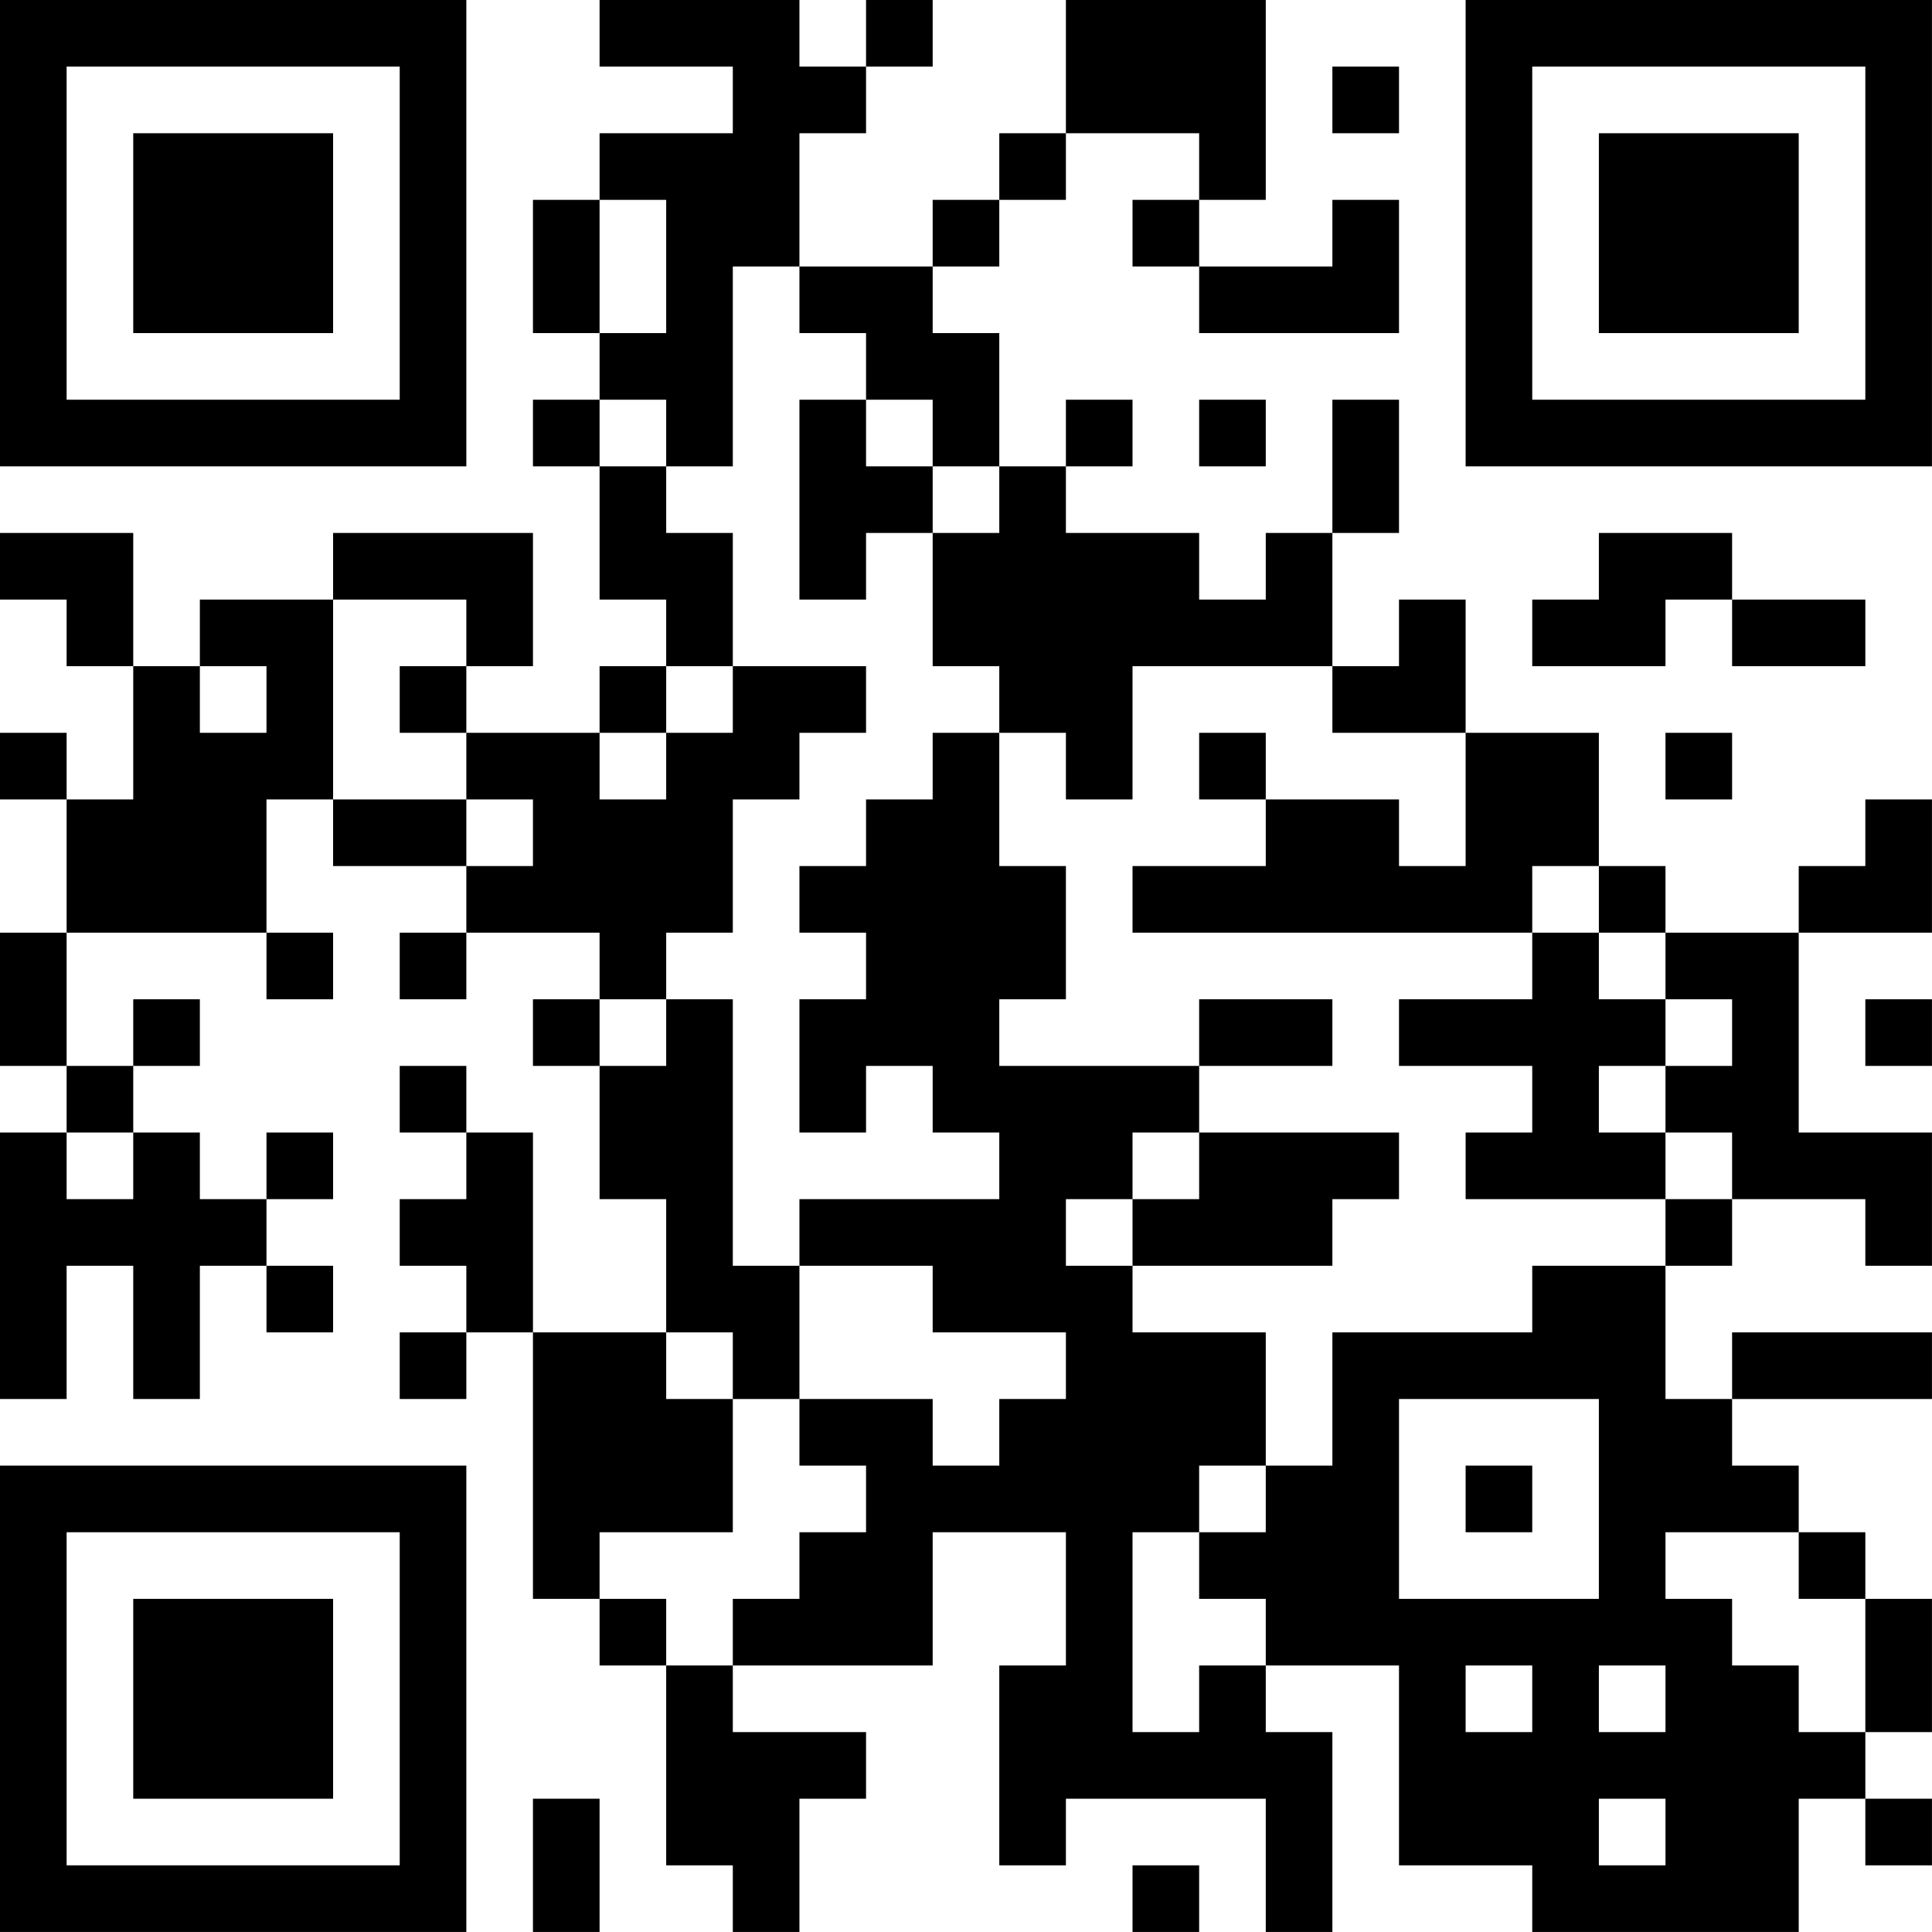
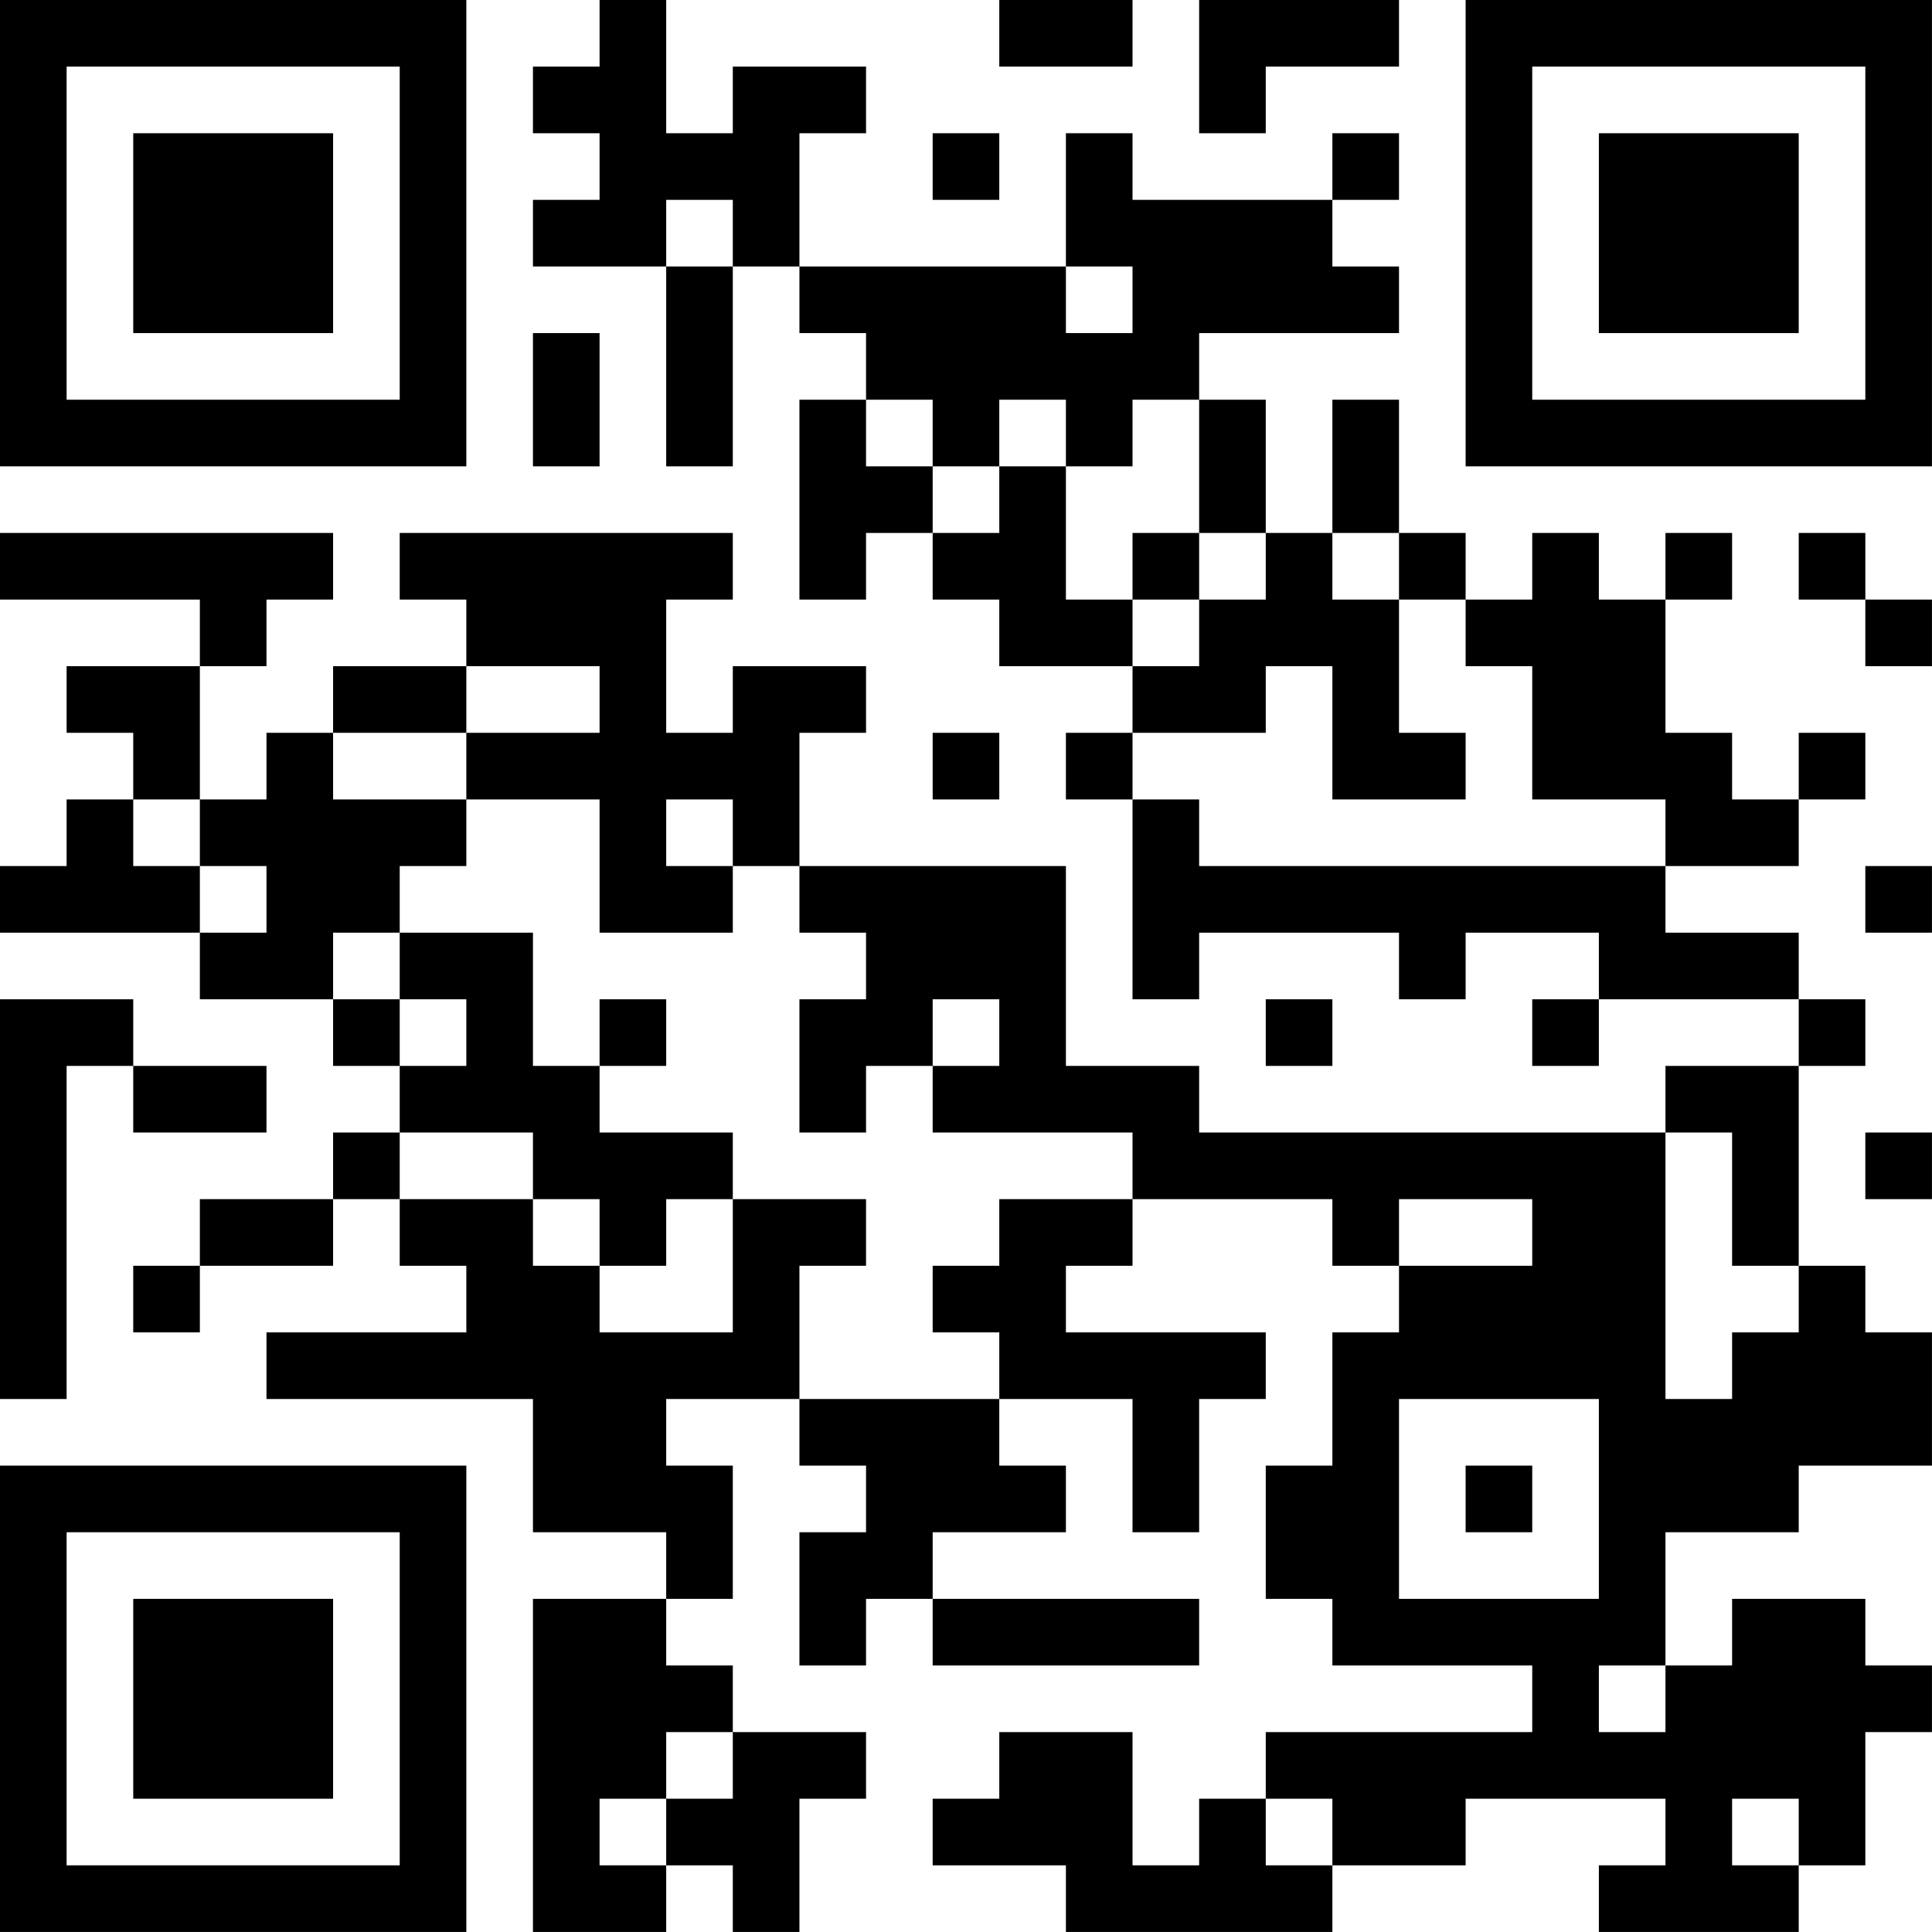
<svg xmlns="http://www.w3.org/2000/svg" version="1.1" width="500" height="500" viewBox="0 0 500 500">
  <rect x="0" y="0" width="500" height="500" fill="#ffffff" />
  <g transform="scale(17.241)">
    <g transform="translate(0,0)">
-       <path fill-rule="evenodd" d="M9 0L9 1L11 1L11 2L9 2L9 3L8 3L8 5L9 5L9 6L8 6L8 7L9 7L9 9L10 9L10 10L9 10L9 11L7 11L7 10L8 10L8 8L5 8L5 9L3 9L3 10L2 10L2 8L0 8L0 9L1 9L1 10L2 10L2 12L1 12L1 11L0 11L0 12L1 12L1 14L0 14L0 16L1 16L1 17L0 17L0 21L1 21L1 19L2 19L2 21L3 21L3 19L4 19L4 20L5 20L5 19L4 19L4 18L5 18L5 17L4 17L4 18L3 18L3 17L2 17L2 16L3 16L3 15L2 15L2 16L1 16L1 14L4 14L4 15L5 15L5 14L4 14L4 12L5 12L5 13L7 13L7 14L6 14L6 15L7 15L7 14L9 14L9 15L8 15L8 16L9 16L9 18L10 18L10 20L8 20L8 17L7 17L7 16L6 16L6 17L7 17L7 18L6 18L6 19L7 19L7 20L6 20L6 21L7 21L7 20L8 20L8 24L9 24L9 25L10 25L10 28L11 28L11 29L12 29L12 27L13 27L13 26L11 26L11 25L14 25L14 23L16 23L16 25L15 25L15 28L16 28L16 27L19 27L19 29L20 29L20 26L19 26L19 25L21 25L21 28L23 28L23 29L27 29L27 27L28 27L28 28L29 28L29 27L28 27L28 26L29 26L29 24L28 24L28 23L27 23L27 22L26 22L26 21L29 21L29 20L26 20L26 21L25 21L25 19L26 19L26 18L28 18L28 19L29 19L29 17L27 17L27 14L29 14L29 12L28 12L28 13L27 13L27 14L25 14L25 13L24 13L24 11L22 11L22 9L21 9L21 10L20 10L20 8L21 8L21 6L20 6L20 8L19 8L19 9L18 9L18 8L16 8L16 7L17 7L17 6L16 6L16 7L15 7L15 5L14 5L14 4L15 4L15 3L16 3L16 2L18 2L18 3L17 3L17 4L18 4L18 5L21 5L21 3L20 3L20 4L18 4L18 3L19 3L19 0L16 0L16 2L15 2L15 3L14 3L14 4L12 4L12 2L13 2L13 1L14 1L14 0L13 0L13 1L12 1L12 0ZM20 1L20 2L21 2L21 1ZM9 3L9 5L10 5L10 3ZM11 4L11 7L10 7L10 6L9 6L9 7L10 7L10 8L11 8L11 10L10 10L10 11L9 11L9 12L10 12L10 11L11 11L11 10L13 10L13 11L12 11L12 12L11 12L11 14L10 14L10 15L9 15L9 16L10 16L10 15L11 15L11 19L12 19L12 21L11 21L11 20L10 20L10 21L11 21L11 23L9 23L9 24L10 24L10 25L11 25L11 24L12 24L12 23L13 23L13 22L12 22L12 21L14 21L14 22L15 22L15 21L16 21L16 20L14 20L14 19L12 19L12 18L15 18L15 17L14 17L14 16L13 16L13 17L12 17L12 15L13 15L13 14L12 14L12 13L13 13L13 12L14 12L14 11L15 11L15 13L16 13L16 15L15 15L15 16L18 16L18 17L17 17L17 18L16 18L16 19L17 19L17 20L19 20L19 22L18 22L18 23L17 23L17 26L18 26L18 25L19 25L19 24L18 24L18 23L19 23L19 22L20 22L20 20L23 20L23 19L25 19L25 18L26 18L26 17L25 17L25 16L26 16L26 15L25 15L25 14L24 14L24 13L23 13L23 14L17 14L17 13L19 13L19 12L21 12L21 13L22 13L22 11L20 11L20 10L17 10L17 12L16 12L16 11L15 11L15 10L14 10L14 8L15 8L15 7L14 7L14 6L13 6L13 5L12 5L12 4ZM12 6L12 9L13 9L13 8L14 8L14 7L13 7L13 6ZM18 6L18 7L19 7L19 6ZM24 8L24 9L23 9L23 10L25 10L25 9L26 9L26 10L28 10L28 9L26 9L26 8ZM5 9L5 12L7 12L7 13L8 13L8 12L7 12L7 11L6 11L6 10L7 10L7 9ZM3 10L3 11L4 11L4 10ZM18 11L18 12L19 12L19 11ZM25 11L25 12L26 12L26 11ZM23 14L23 15L21 15L21 16L23 16L23 17L22 17L22 18L25 18L25 17L24 17L24 16L25 16L25 15L24 15L24 14ZM18 15L18 16L20 16L20 15ZM28 15L28 16L29 16L29 15ZM1 17L1 18L2 18L2 17ZM18 17L18 18L17 18L17 19L20 19L20 18L21 18L21 17ZM21 21L21 24L24 24L24 21ZM22 22L22 23L23 23L23 22ZM25 23L25 24L26 24L26 25L27 25L27 26L28 26L28 24L27 24L27 23ZM22 25L22 26L23 26L23 25ZM24 25L24 26L25 26L25 25ZM8 27L8 29L9 29L9 27ZM24 27L24 28L25 28L25 27ZM17 28L17 29L18 29L18 28ZM0 0L0 7L7 7L7 0ZM1 1L1 6L6 6L6 1ZM2 2L2 5L5 5L5 2ZM22 0L22 7L29 7L29 0ZM23 1L23 6L28 6L28 1ZM24 2L24 5L27 5L27 2ZM0 22L0 29L7 29L7 22ZM1 23L1 28L6 28L6 23ZM2 24L2 27L5 27L5 24Z" fill="#000000" />
+       <path fill-rule="evenodd" d="M9 0L9 1L8 1L8 2L9 2L9 3L8 3L8 4L10 4L10 7L11 7L11 4L12 4L12 5L13 5L13 6L12 6L12 9L13 9L13 8L14 8L14 9L15 9L15 10L17 10L17 11L16 11L16 12L17 12L17 15L18 15L18 14L21 14L21 15L22 15L22 14L24 14L24 15L23 15L23 16L24 16L24 15L27 15L27 16L25 16L25 17L18 17L18 16L16 16L16 13L12 13L12 11L13 11L13 10L11 10L11 11L10 11L10 9L11 9L11 8L6 8L6 9L7 9L7 10L5 10L5 11L4 11L4 12L3 12L3 10L4 10L4 9L5 9L5 8L0 8L0 9L3 9L3 10L1 10L1 11L2 11L2 12L1 12L1 13L0 13L0 14L3 14L3 15L5 15L5 16L6 16L6 17L5 17L5 18L3 18L3 19L2 19L2 20L3 20L3 19L5 19L5 18L6 18L6 19L7 19L7 20L4 20L4 21L8 21L8 23L10 23L10 24L8 24L8 29L10 29L10 28L11 28L11 29L12 29L12 27L13 27L13 26L11 26L11 25L10 25L10 24L11 24L11 22L10 22L10 21L12 21L12 22L13 22L13 23L12 23L12 25L13 25L13 24L14 24L14 25L18 25L18 24L14 24L14 23L16 23L16 22L15 22L15 21L17 21L17 23L18 23L18 21L19 21L19 20L16 20L16 19L17 19L17 18L20 18L20 19L21 19L21 20L20 20L20 22L19 22L19 24L20 24L20 25L23 25L23 26L19 26L19 27L18 27L18 28L17 28L17 26L15 26L15 27L14 27L14 28L16 28L16 29L20 29L20 28L22 28L22 27L25 27L25 28L24 28L24 29L27 29L27 28L28 28L28 26L29 26L29 25L28 25L28 24L26 24L26 25L25 25L25 23L27 23L27 22L29 22L29 20L28 20L28 19L27 19L27 16L28 16L28 15L27 15L27 14L25 14L25 13L27 13L27 12L28 12L28 11L27 11L27 12L26 12L26 11L25 11L25 9L26 9L26 8L25 8L25 9L24 9L24 8L23 8L23 9L22 9L22 8L21 8L21 6L20 6L20 8L19 8L19 6L18 6L18 5L21 5L21 4L20 4L20 3L21 3L21 2L20 2L20 3L17 3L17 2L16 2L16 4L12 4L12 2L13 2L13 1L11 1L11 2L10 2L10 0ZM15 0L15 1L17 1L17 0ZM18 0L18 2L19 2L19 1L21 1L21 0ZM14 2L14 3L15 3L15 2ZM10 3L10 4L11 4L11 3ZM16 4L16 5L17 5L17 4ZM8 5L8 7L9 7L9 5ZM13 6L13 7L14 7L14 8L15 8L15 7L16 7L16 9L17 9L17 10L18 10L18 9L19 9L19 8L18 8L18 6L17 6L17 7L16 7L16 6L15 6L15 7L14 7L14 6ZM17 8L17 9L18 9L18 8ZM20 8L20 9L21 9L21 11L22 11L22 12L20 12L20 10L19 10L19 11L17 11L17 12L18 12L18 13L25 13L25 12L23 12L23 10L22 10L22 9L21 9L21 8ZM27 8L27 9L28 9L28 10L29 10L29 9L28 9L28 8ZM7 10L7 11L5 11L5 12L7 12L7 13L6 13L6 14L5 14L5 15L6 15L6 16L7 16L7 15L6 15L6 14L8 14L8 16L9 16L9 17L11 17L11 18L10 18L10 19L9 19L9 18L8 18L8 17L6 17L6 18L8 18L8 19L9 19L9 20L11 20L11 18L13 18L13 19L12 19L12 21L15 21L15 20L14 20L14 19L15 19L15 18L17 18L17 17L14 17L14 16L15 16L15 15L14 15L14 16L13 16L13 17L12 17L12 15L13 15L13 14L12 14L12 13L11 13L11 12L10 12L10 13L11 13L11 14L9 14L9 12L7 12L7 11L9 11L9 10ZM14 11L14 12L15 12L15 11ZM2 12L2 13L3 13L3 14L4 14L4 13L3 13L3 12ZM28 13L28 14L29 14L29 13ZM0 15L0 21L1 21L1 16L2 16L2 17L4 17L4 16L2 16L2 15ZM9 15L9 16L10 16L10 15ZM19 15L19 16L20 16L20 15ZM25 17L25 21L26 21L26 20L27 20L27 19L26 19L26 17ZM28 17L28 18L29 18L29 17ZM21 18L21 19L23 19L23 18ZM21 21L21 24L24 24L24 21ZM22 22L22 23L23 23L23 22ZM24 25L24 26L25 26L25 25ZM10 26L10 27L9 27L9 28L10 28L10 27L11 27L11 26ZM19 27L19 28L20 28L20 27ZM26 27L26 28L27 28L27 27ZM0 0L0 7L7 7L7 0ZM1 1L1 6L6 6L6 1ZM2 2L2 5L5 5L5 2ZM22 0L22 7L29 7L29 0ZM23 1L23 6L28 6L28 1ZM24 2L24 5L27 5L27 2ZM0 22L0 29L7 29L7 22ZM1 23L1 28L6 28L6 23ZM2 24L2 27L5 27L5 24Z" fill="#000000" />
    </g>
  </g>
</svg>
